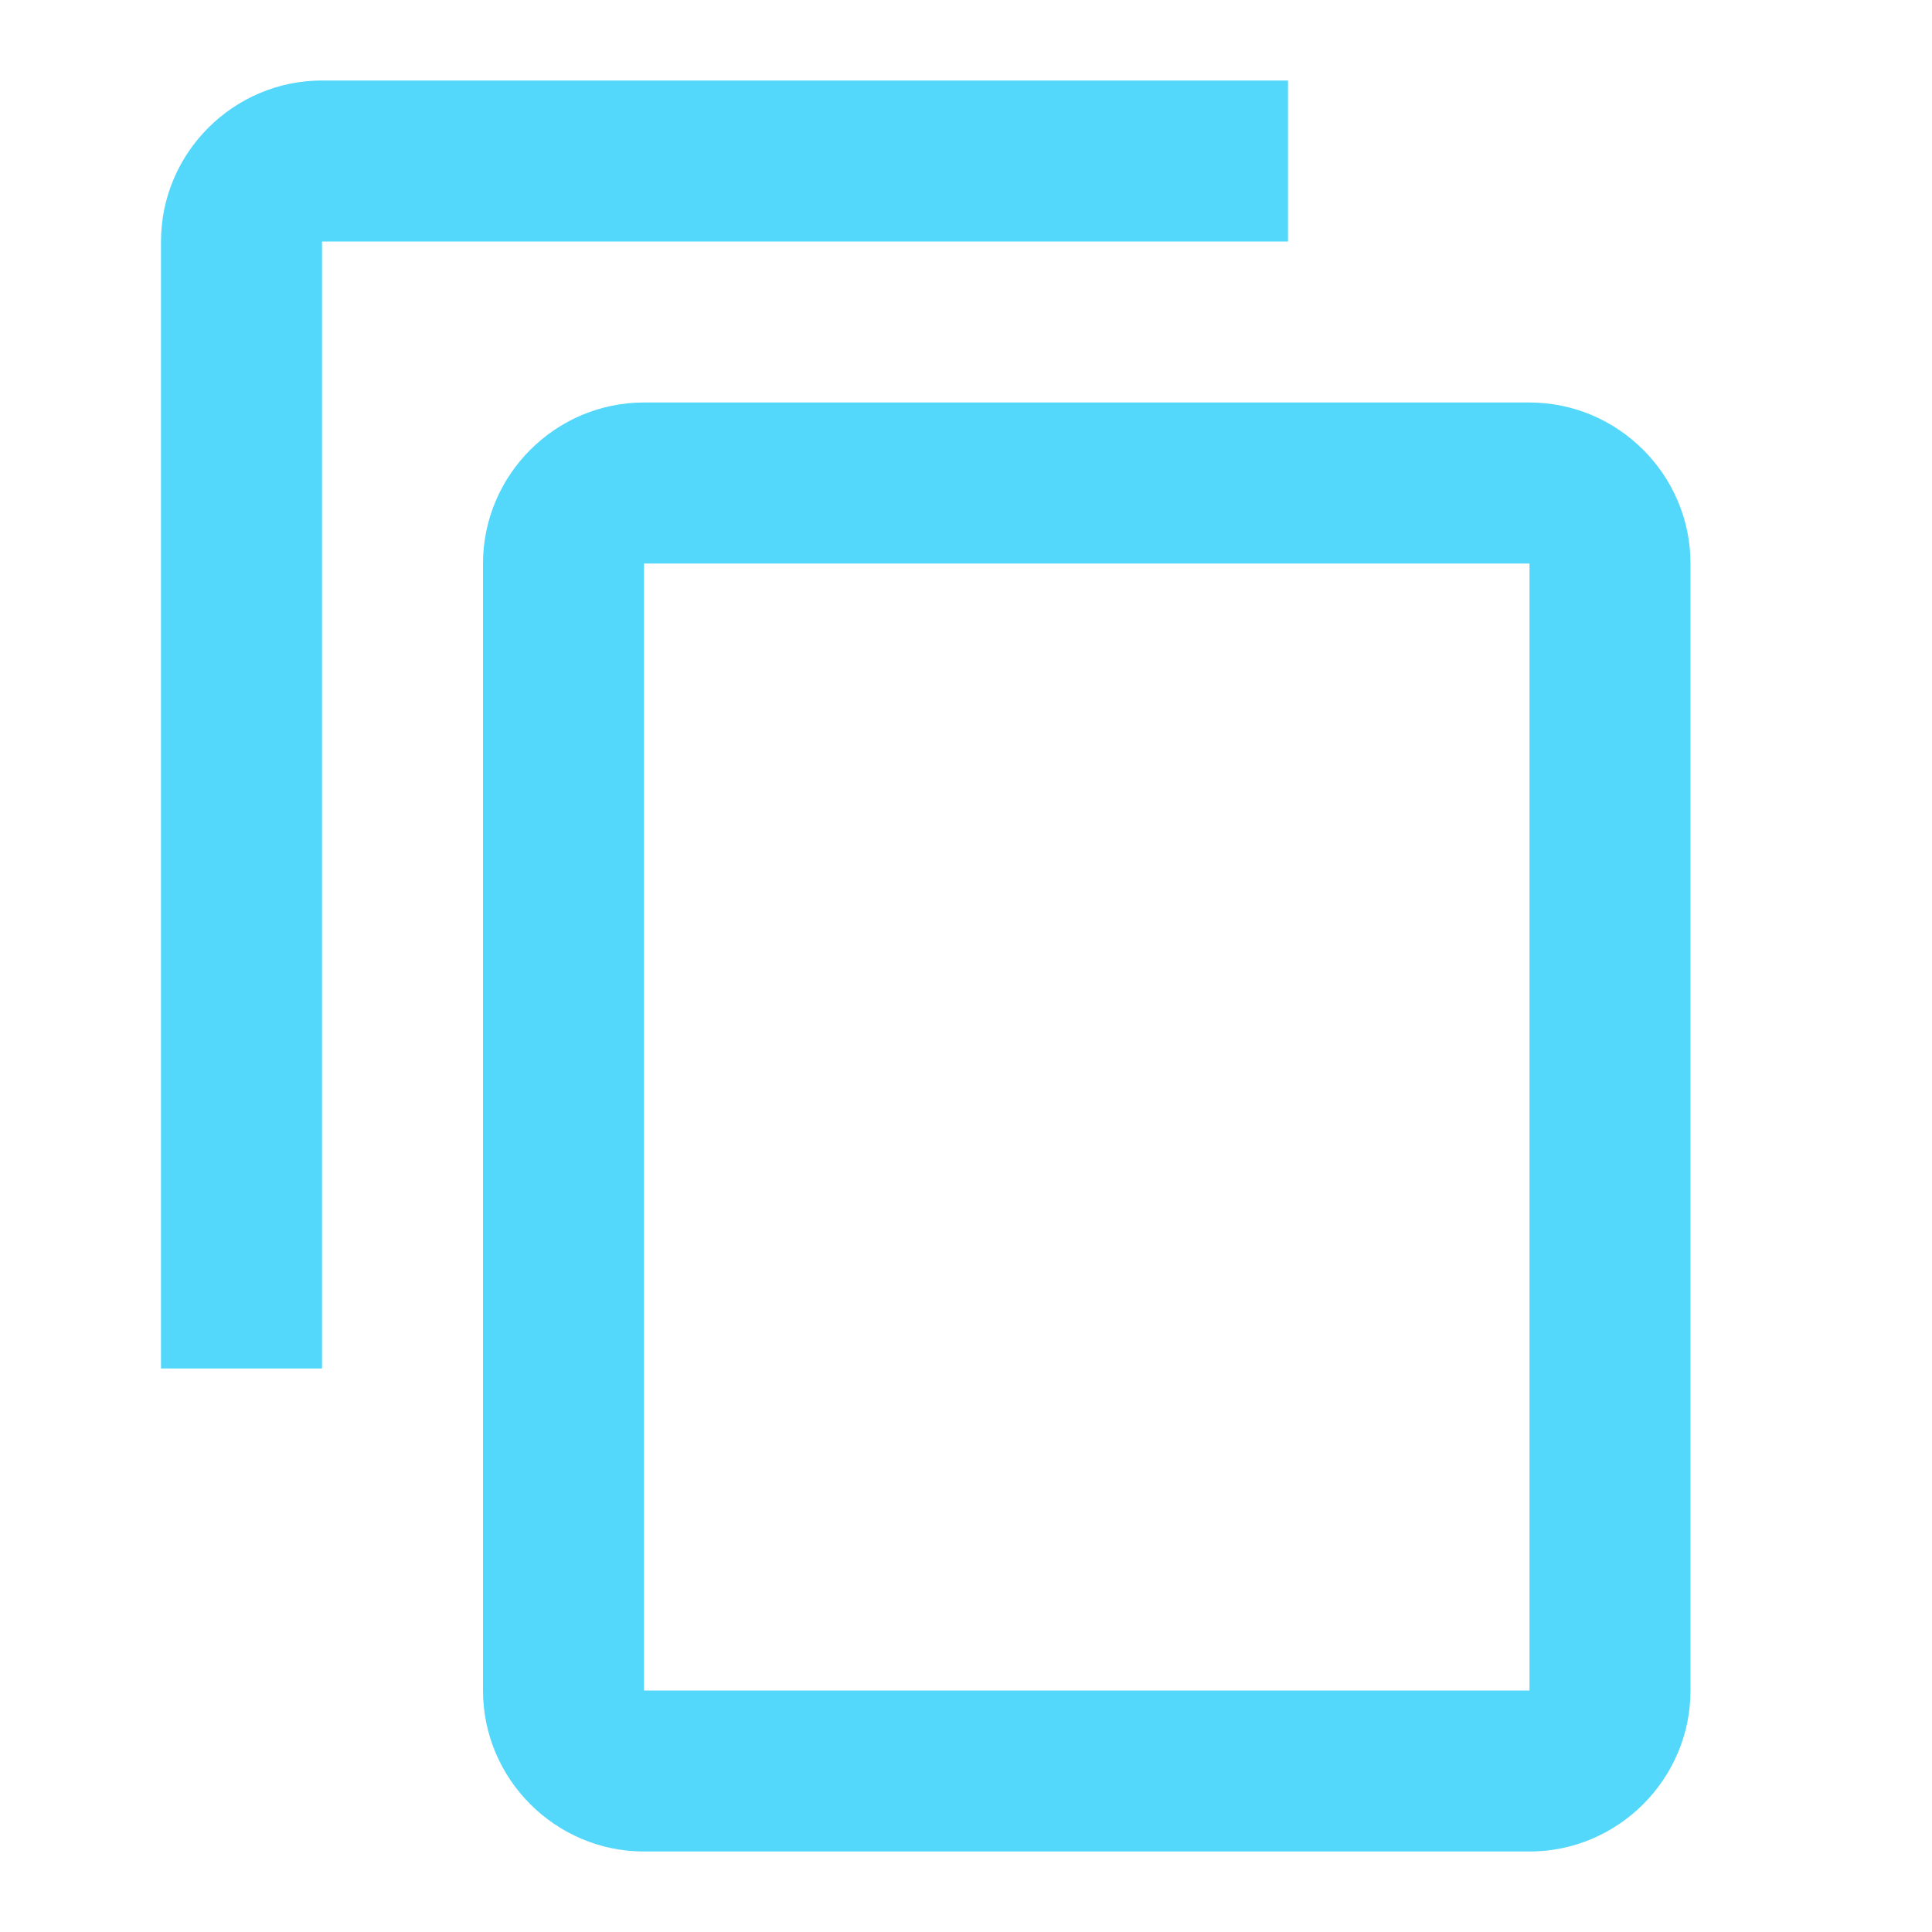
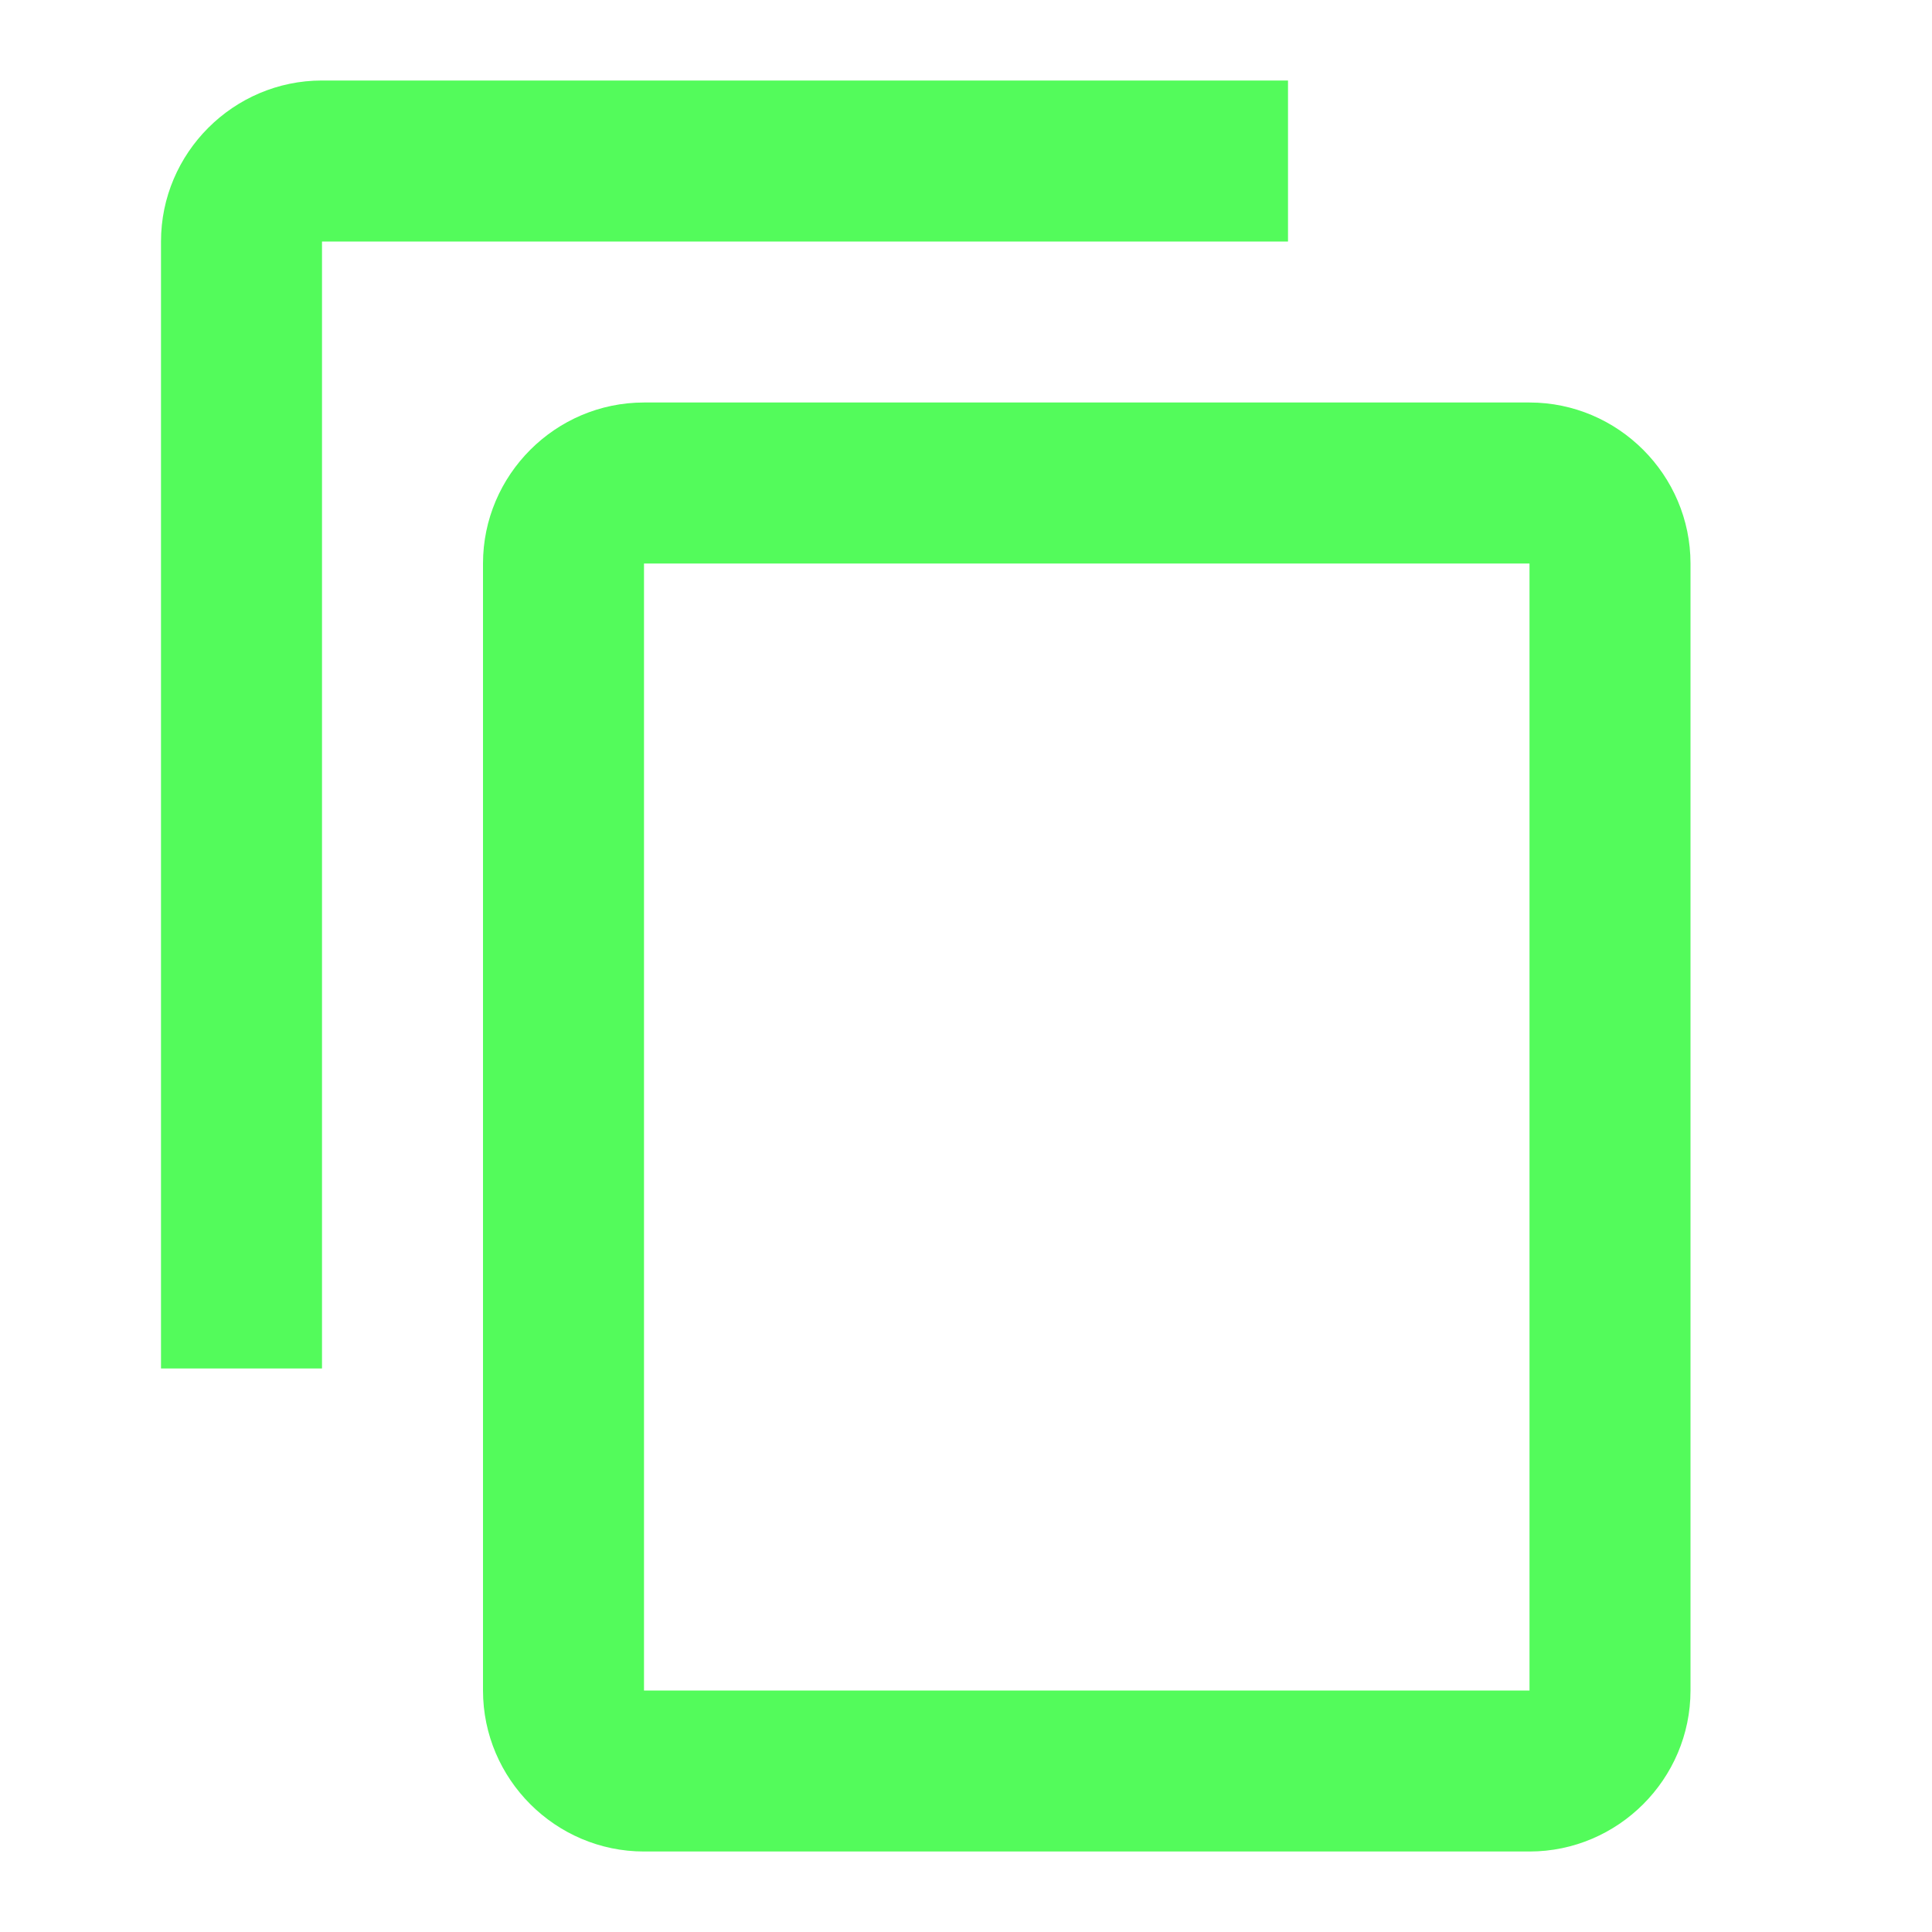
- <svg xmlns="http://www.w3.org/2000/svg" fill="#53d7fb" focusable="false" aria-hidden="true" viewBox="0 0 24 24" data-testid="ContentCopyIcon">
+ <svg xmlns="http://www.w3.org/2000/svg" fill="#53fb5b" focusable="false" aria-hidden="true" viewBox="0 0 24 24" data-testid="ContentCopyIcon">
  <path d="M16 1H4c-1.1 0-2 .9-2 2v14h2V3h12V1zm3 4H8c-1.1 0-2 .9-2 2v14c0 1.1.9 2 2 2h11c1.1 0 2-.9 2-2V7c0-1.1-.9-2-2-2zm0 16H8V7h11v14z" />
</svg>
